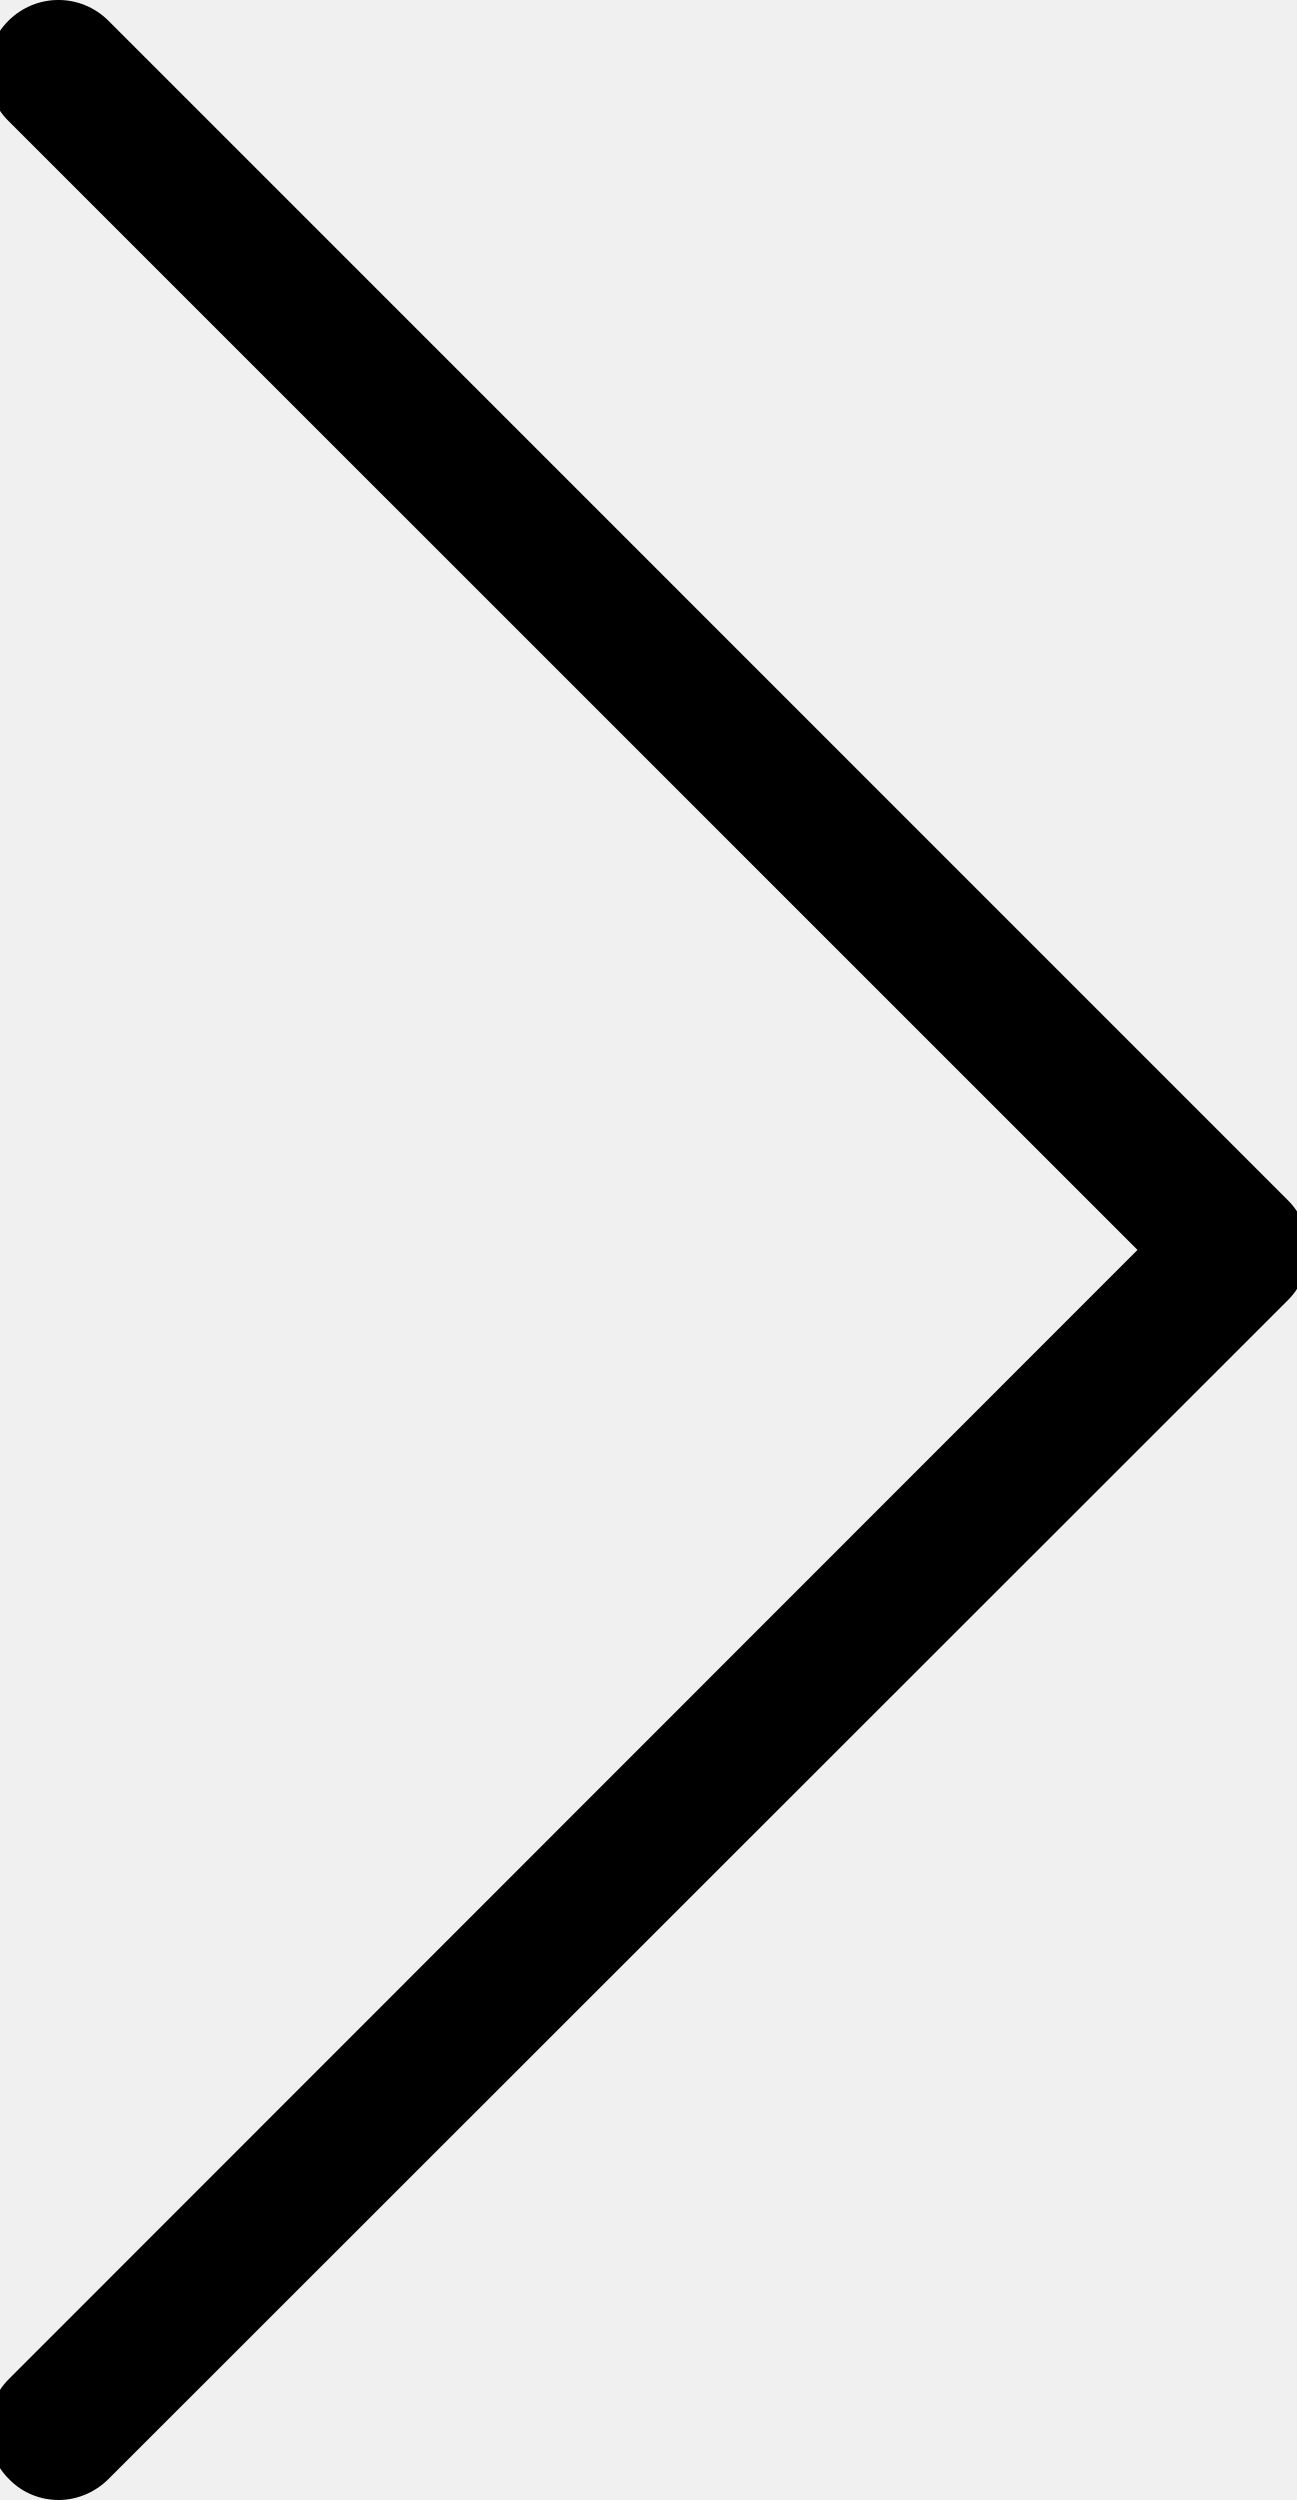
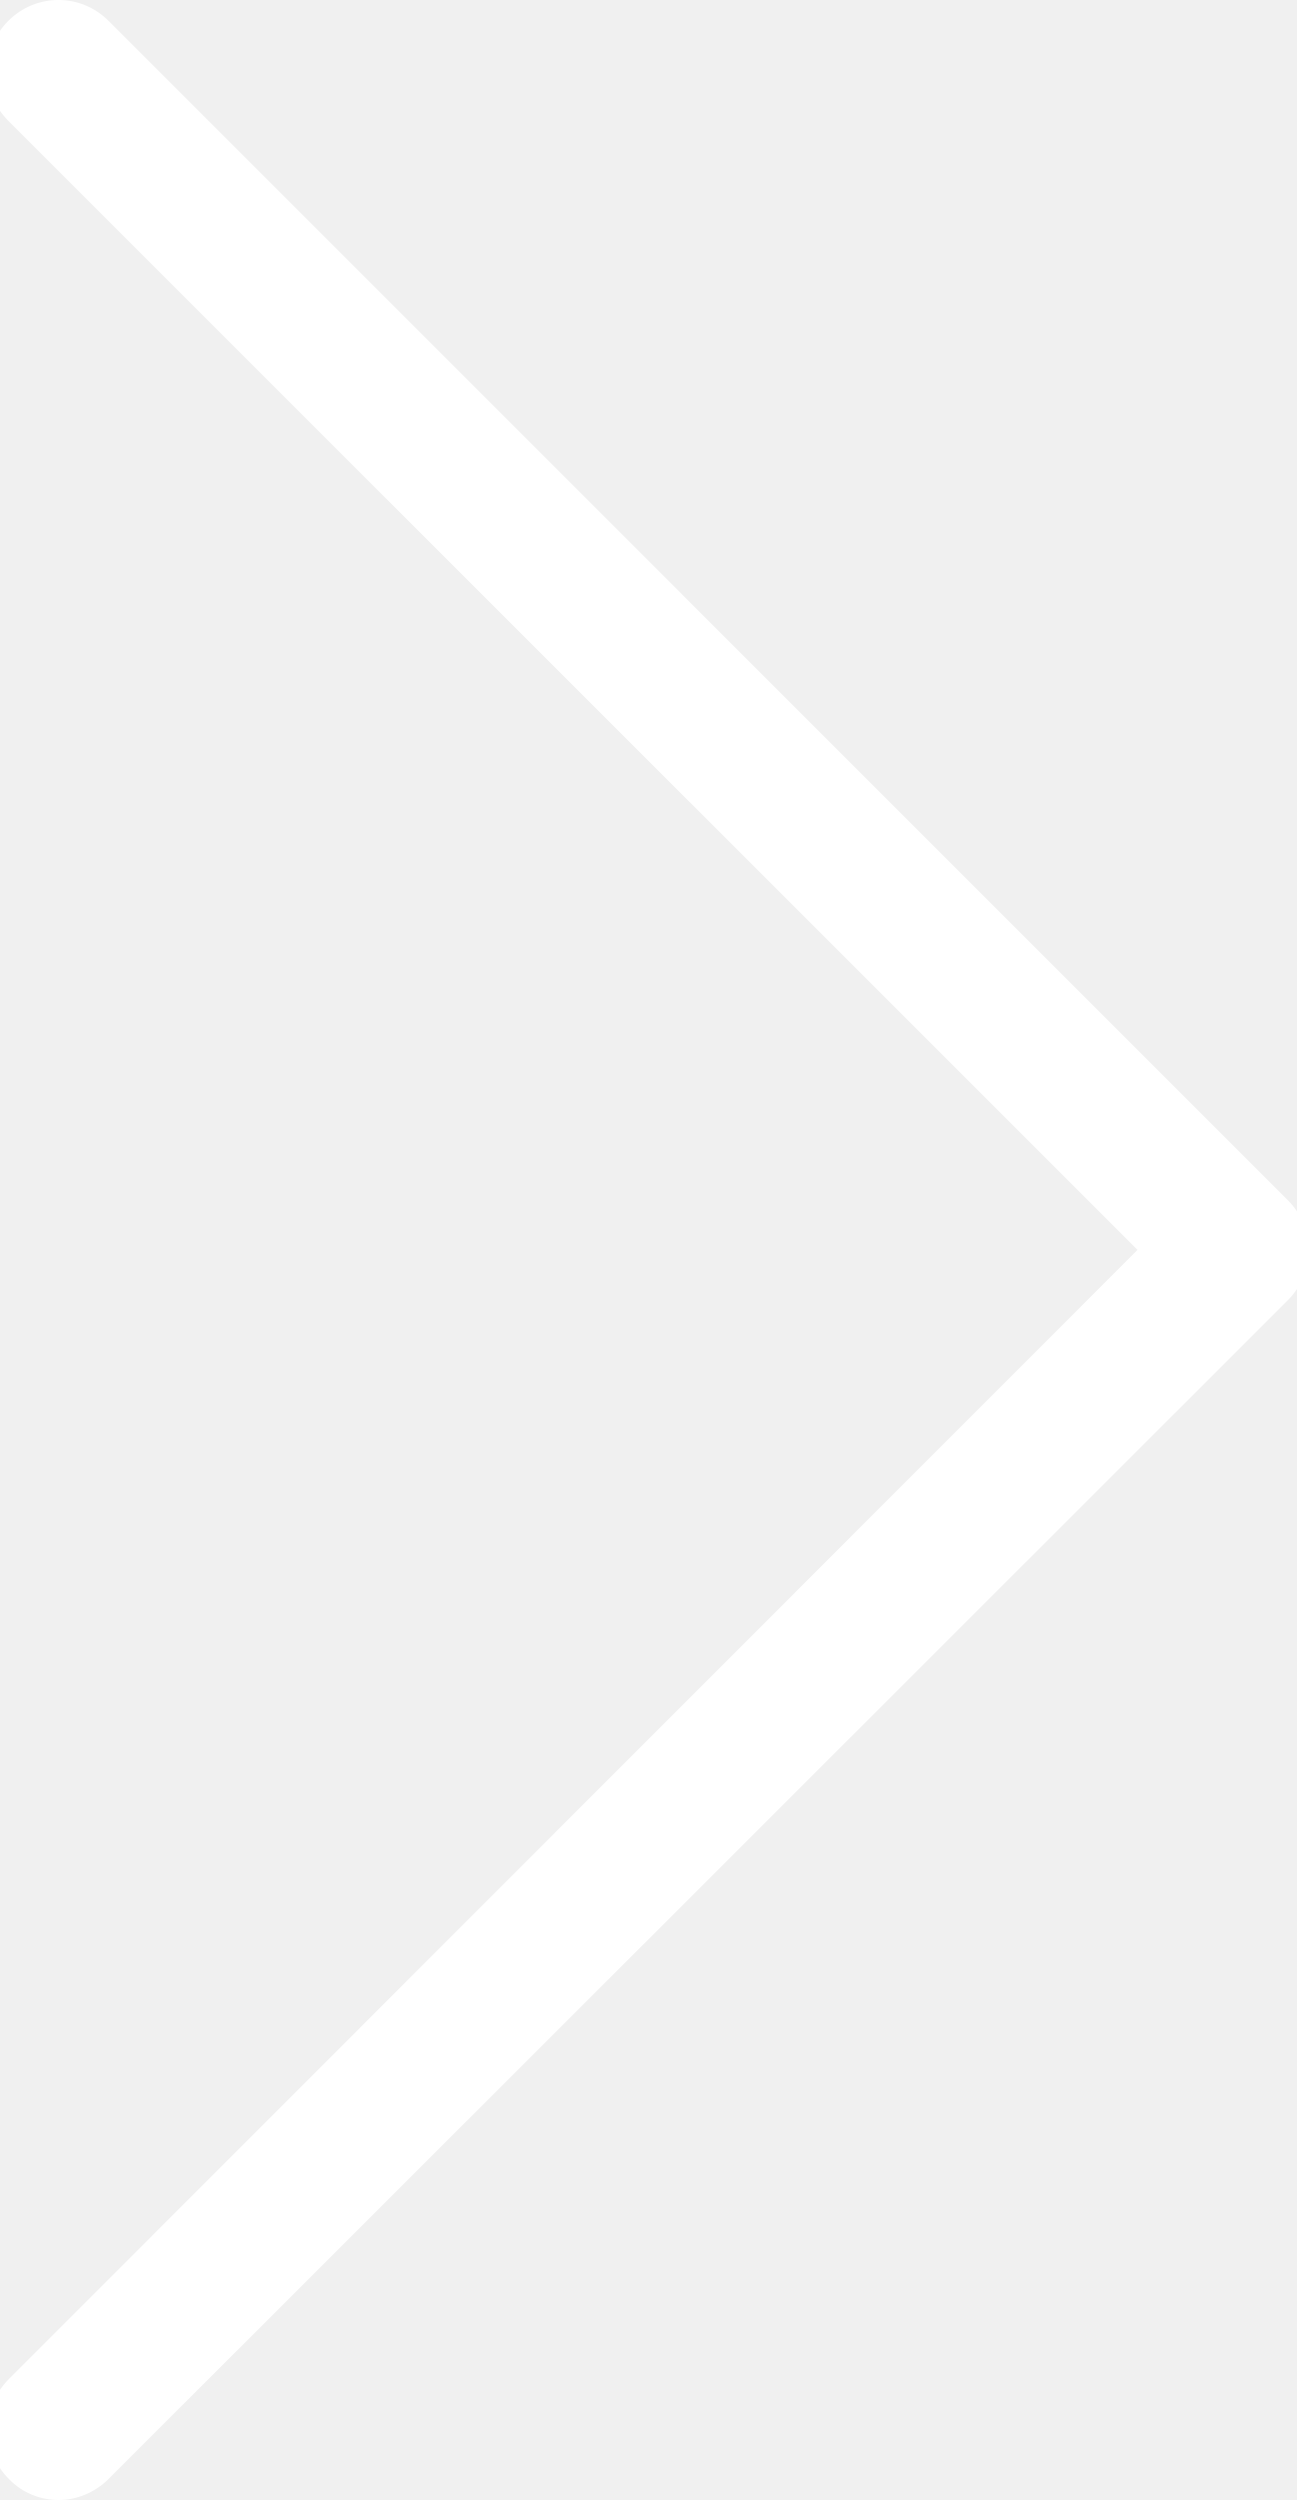
<svg xmlns="http://www.w3.org/2000/svg" version="1.1" id="Capa_1" x="0px" y="0px" width="28px" height="54px" viewBox="-13.5 27.5 28 54" enable-background="new -13.5 27.5 28 54" xml:space="preserve">
-   <path d="M-13.307,78.886c-0.6,0.601-0.6,1.562,0,2.161c0.295,0.307,0.69,0.453,1.075,0.453s0.781-0.158,1.075-0.453l25.474-25.462  c0.6-0.6,0.6-1.562,0-2.161l-25.474-25.475c-0.6-0.599-1.562-0.599-2.162,0c-0.6,0.601-0.6,1.562,0,2.162L11.07,54.498  L-13.307,78.886z" />
+   <path fill="#FFFFFF" d="M-13.307,78.886c-0.6,0.601-0.6,1.562,0,2.161c0.295,0.307,0.69,0.453,1.075,0.453s0.781-0.158,1.075-0.453l25.474-25.462  c0.6-0.6,0.6-1.562,0-2.161l-25.474-25.475c-0.6-0.599-1.562-0.599-2.162,0c-0.6,0.601-0.6,1.562,0,2.162L11.07,54.498  L-13.307,78.886z" />
</svg>
